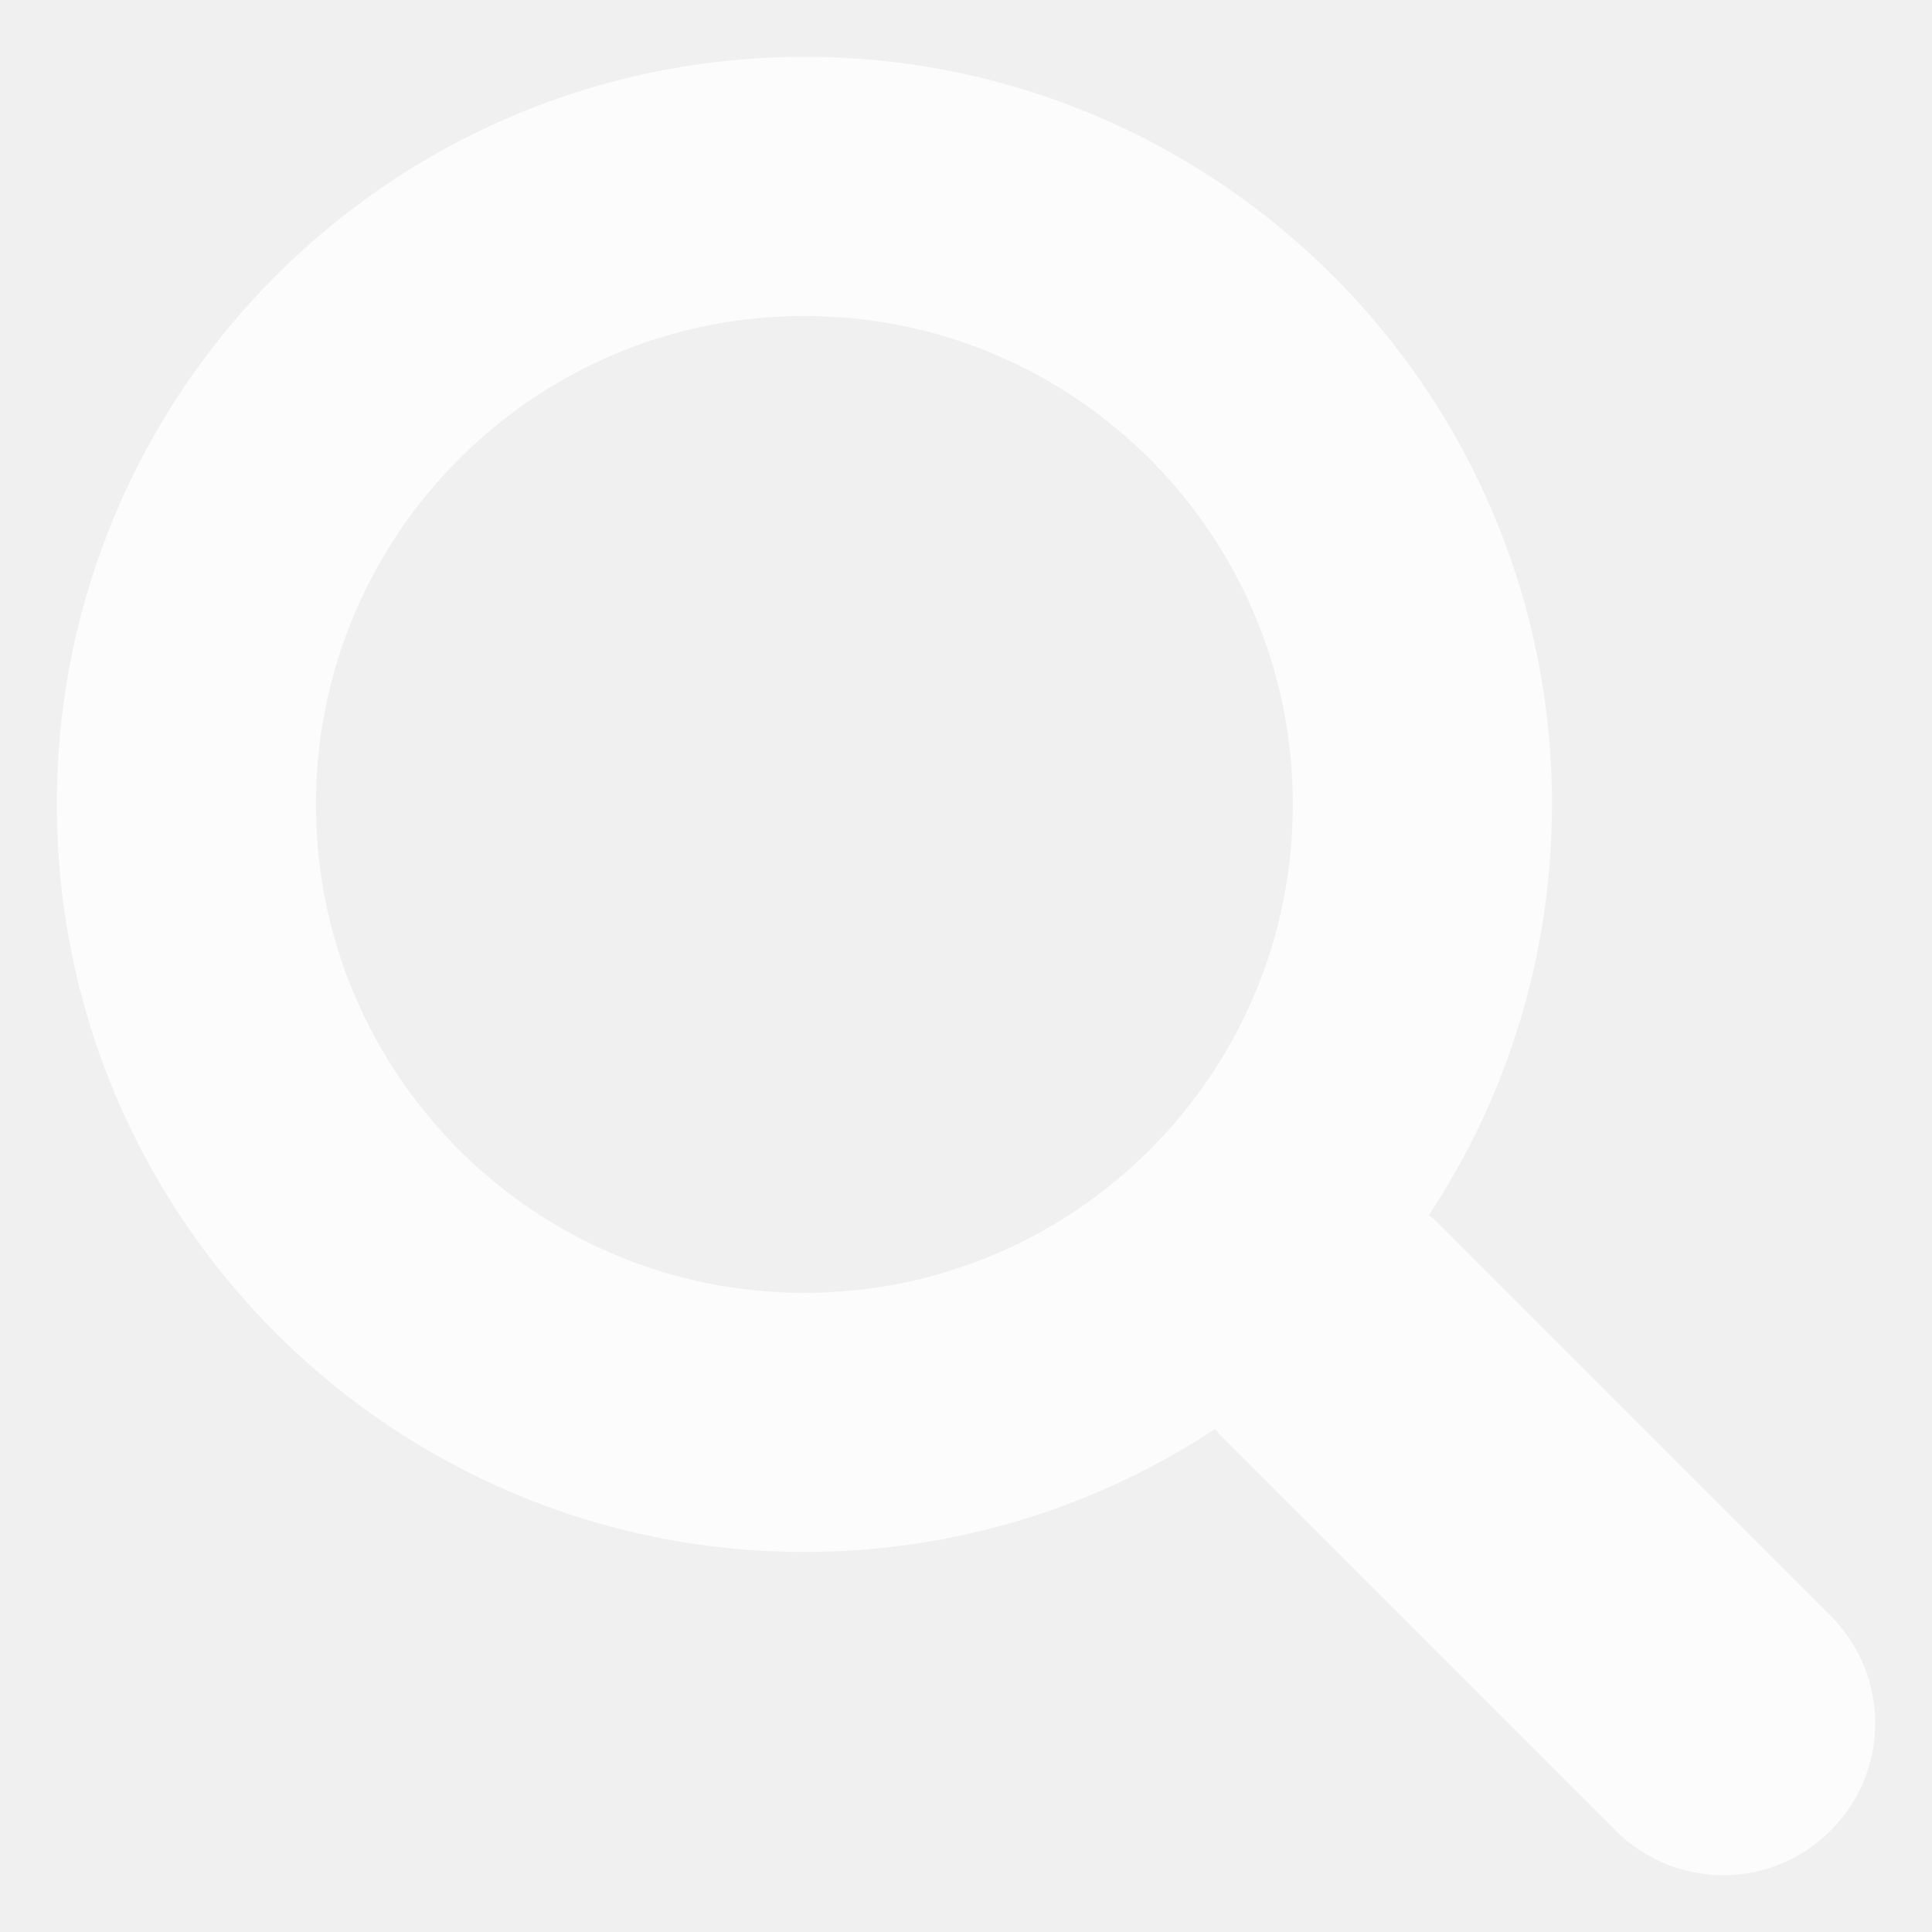
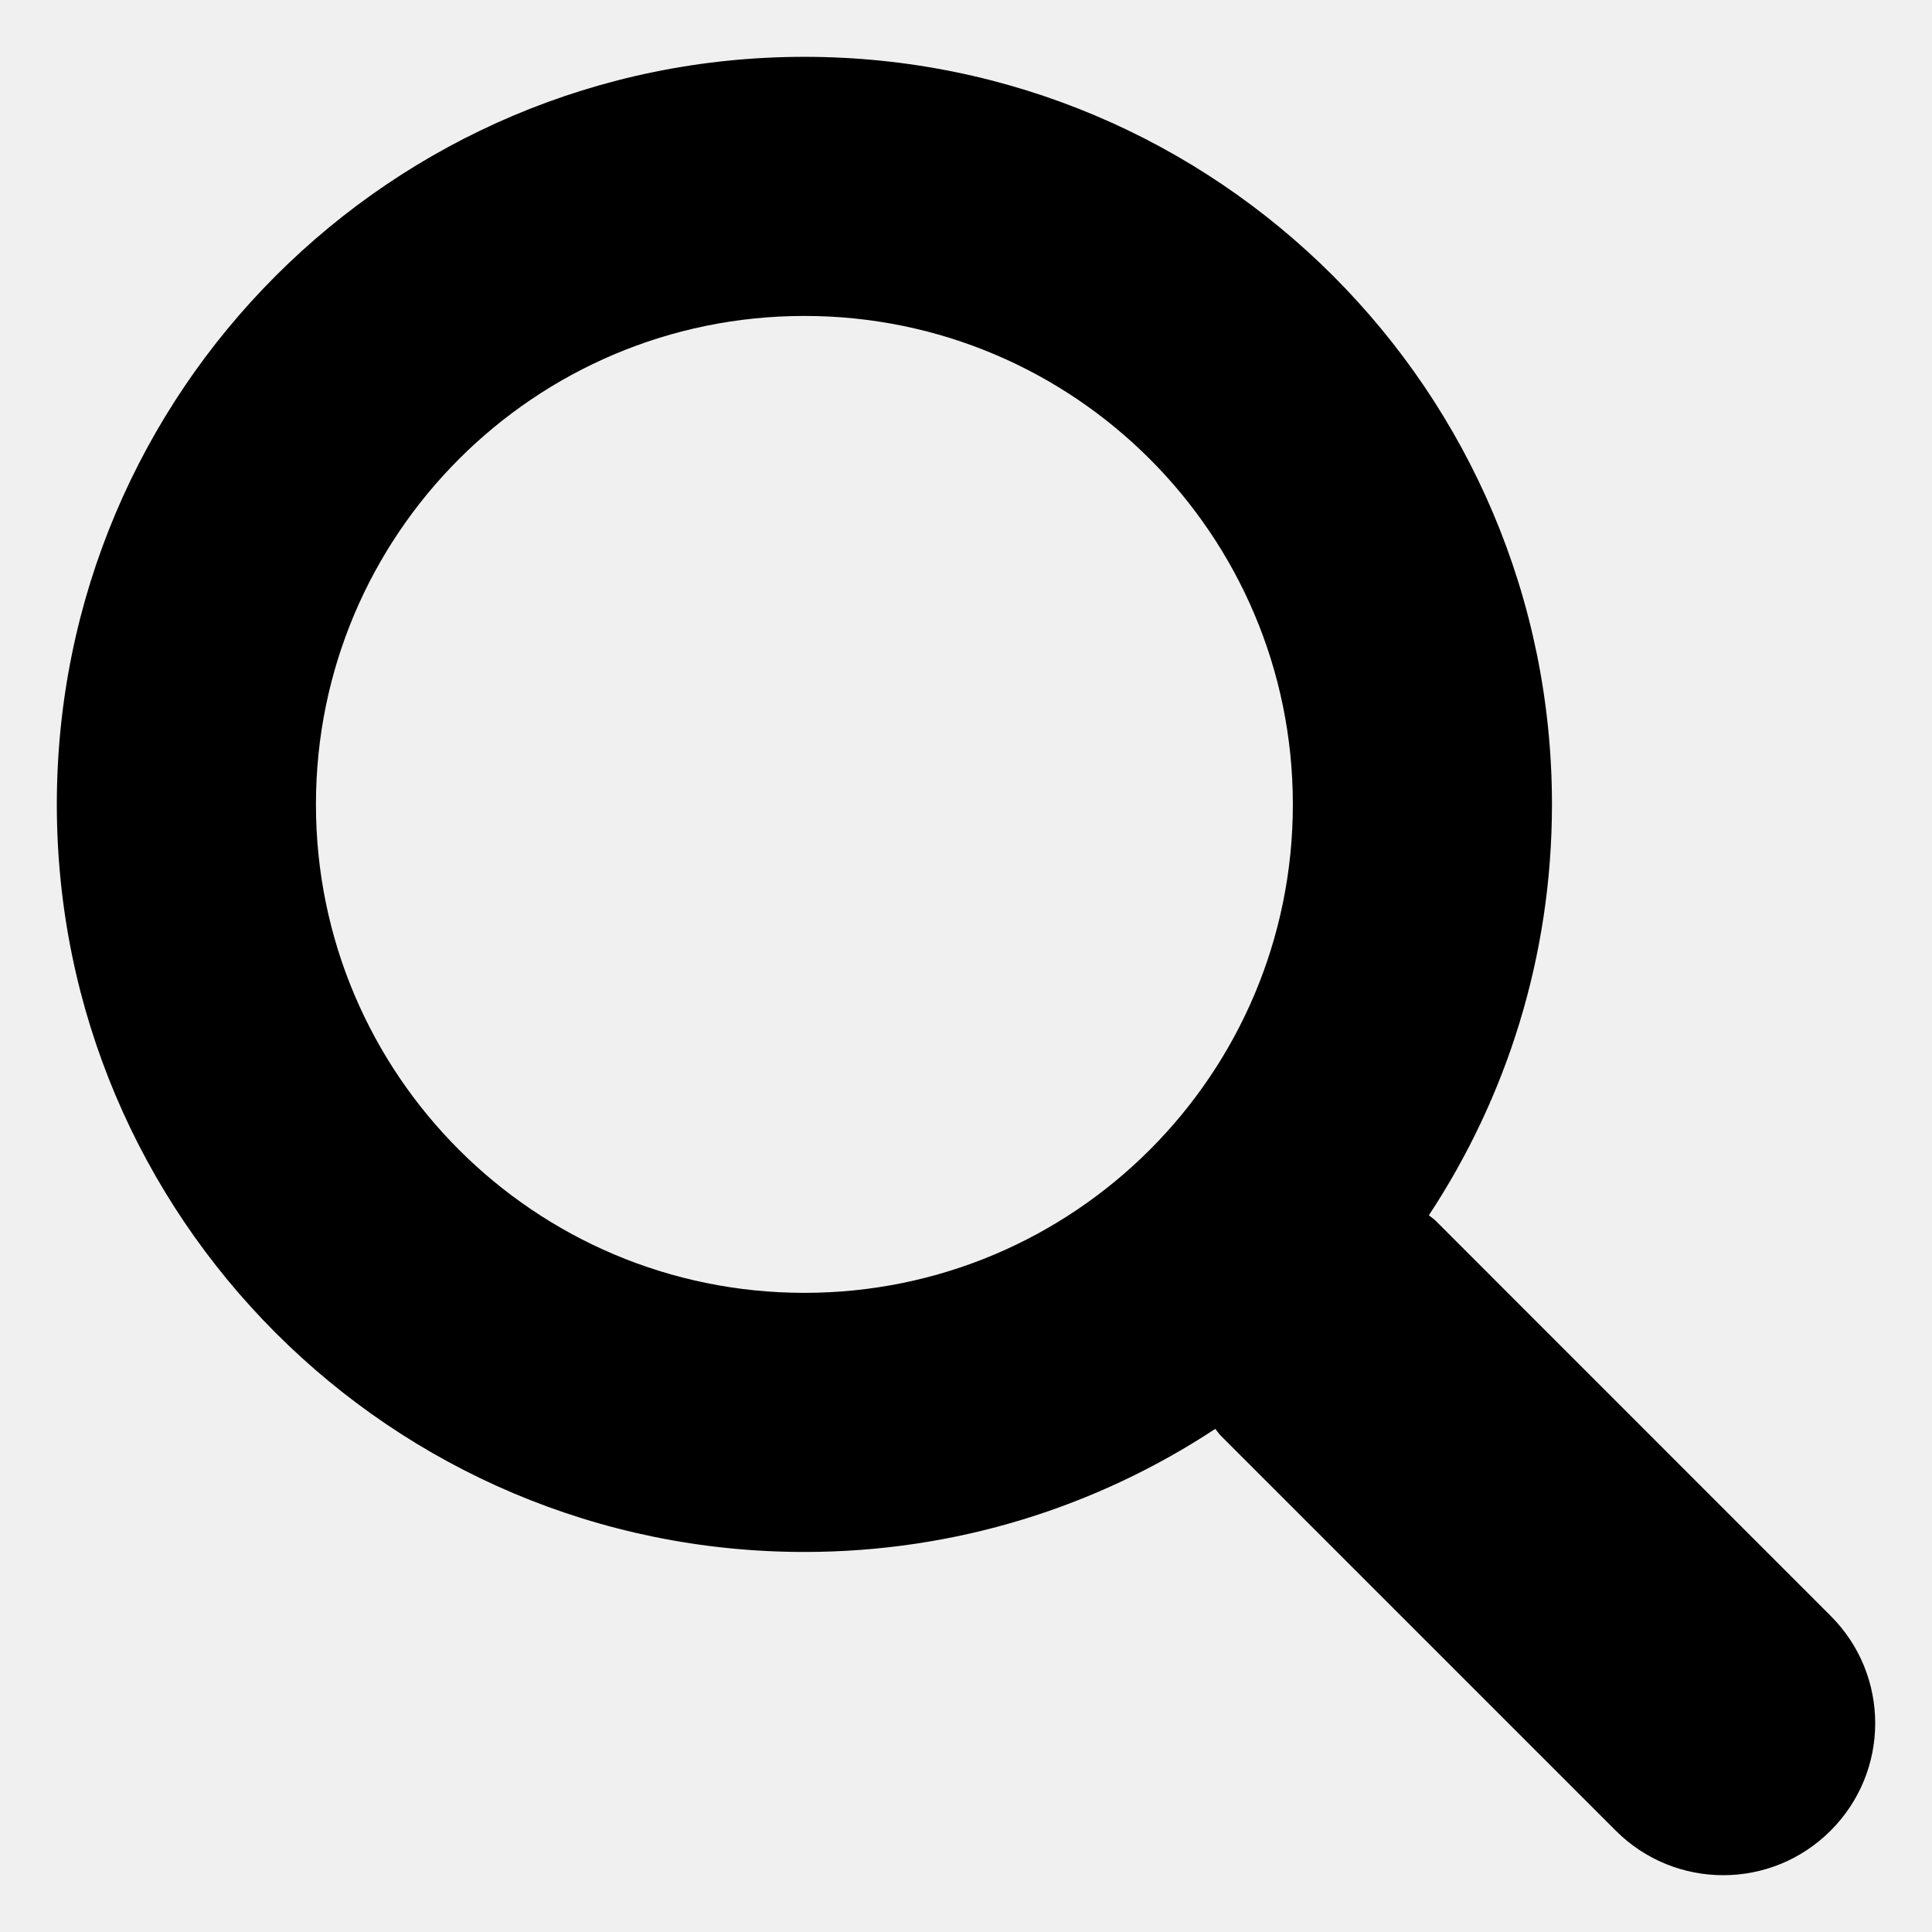
<svg xmlns="http://www.w3.org/2000/svg" width="17px" height="17px" viewBox="0 0 17 17" version="1.1">
  <defs />
-   <g id="Desktop" stroke="none" stroke-width="1" fill="none" fill-rule="evenodd" opacity="0.8">
-     <g id="Theme-2-Article---desktop" transform="translate(-1350, -53)" fill="#FFFFFF">
+   <g id="Desktop" stroke="none" stroke-width="1" fill-rule="evenodd" opacity="1">
+     <g id="Theme-2-Article---desktop" transform="translate(-1350, -53)">
      <g id="Header">
        <g id="Search" transform="translate(1085, 38)">
          <path d="M281.108,29.218 L277.633,25.742 C277.614,25.723 277.592,25.71 277.573,25.693 C278.257,24.656 278.656,23.414 278.656,22.078 C278.656,18.445 275.711,15.5 272.078,15.5 C268.445,15.5 265.5,18.445 265.5,22.078 C265.5,25.711 268.445,28.656 272.078,28.656 C273.414,28.656 274.655,28.257 275.693,27.573 C275.71,27.592 275.723,27.614 275.741,27.632 L279.217,31.108 C279.74,31.631 280.586,31.631 281.108,31.108 C281.631,30.586 281.631,29.74 281.108,29.218 L281.108,29.218 Z M272.078,26.376 C269.704,26.376 267.78,24.452 267.78,22.078 C267.78,19.704 269.705,17.78 272.078,17.78 C274.452,17.78 276.376,19.705 276.376,22.078 C276.376,24.452 274.452,26.376 272.078,26.376 L272.078,26.376 Z" id="Shape" />
        </g>
      </g>
    </g>
  </g>
</svg>
